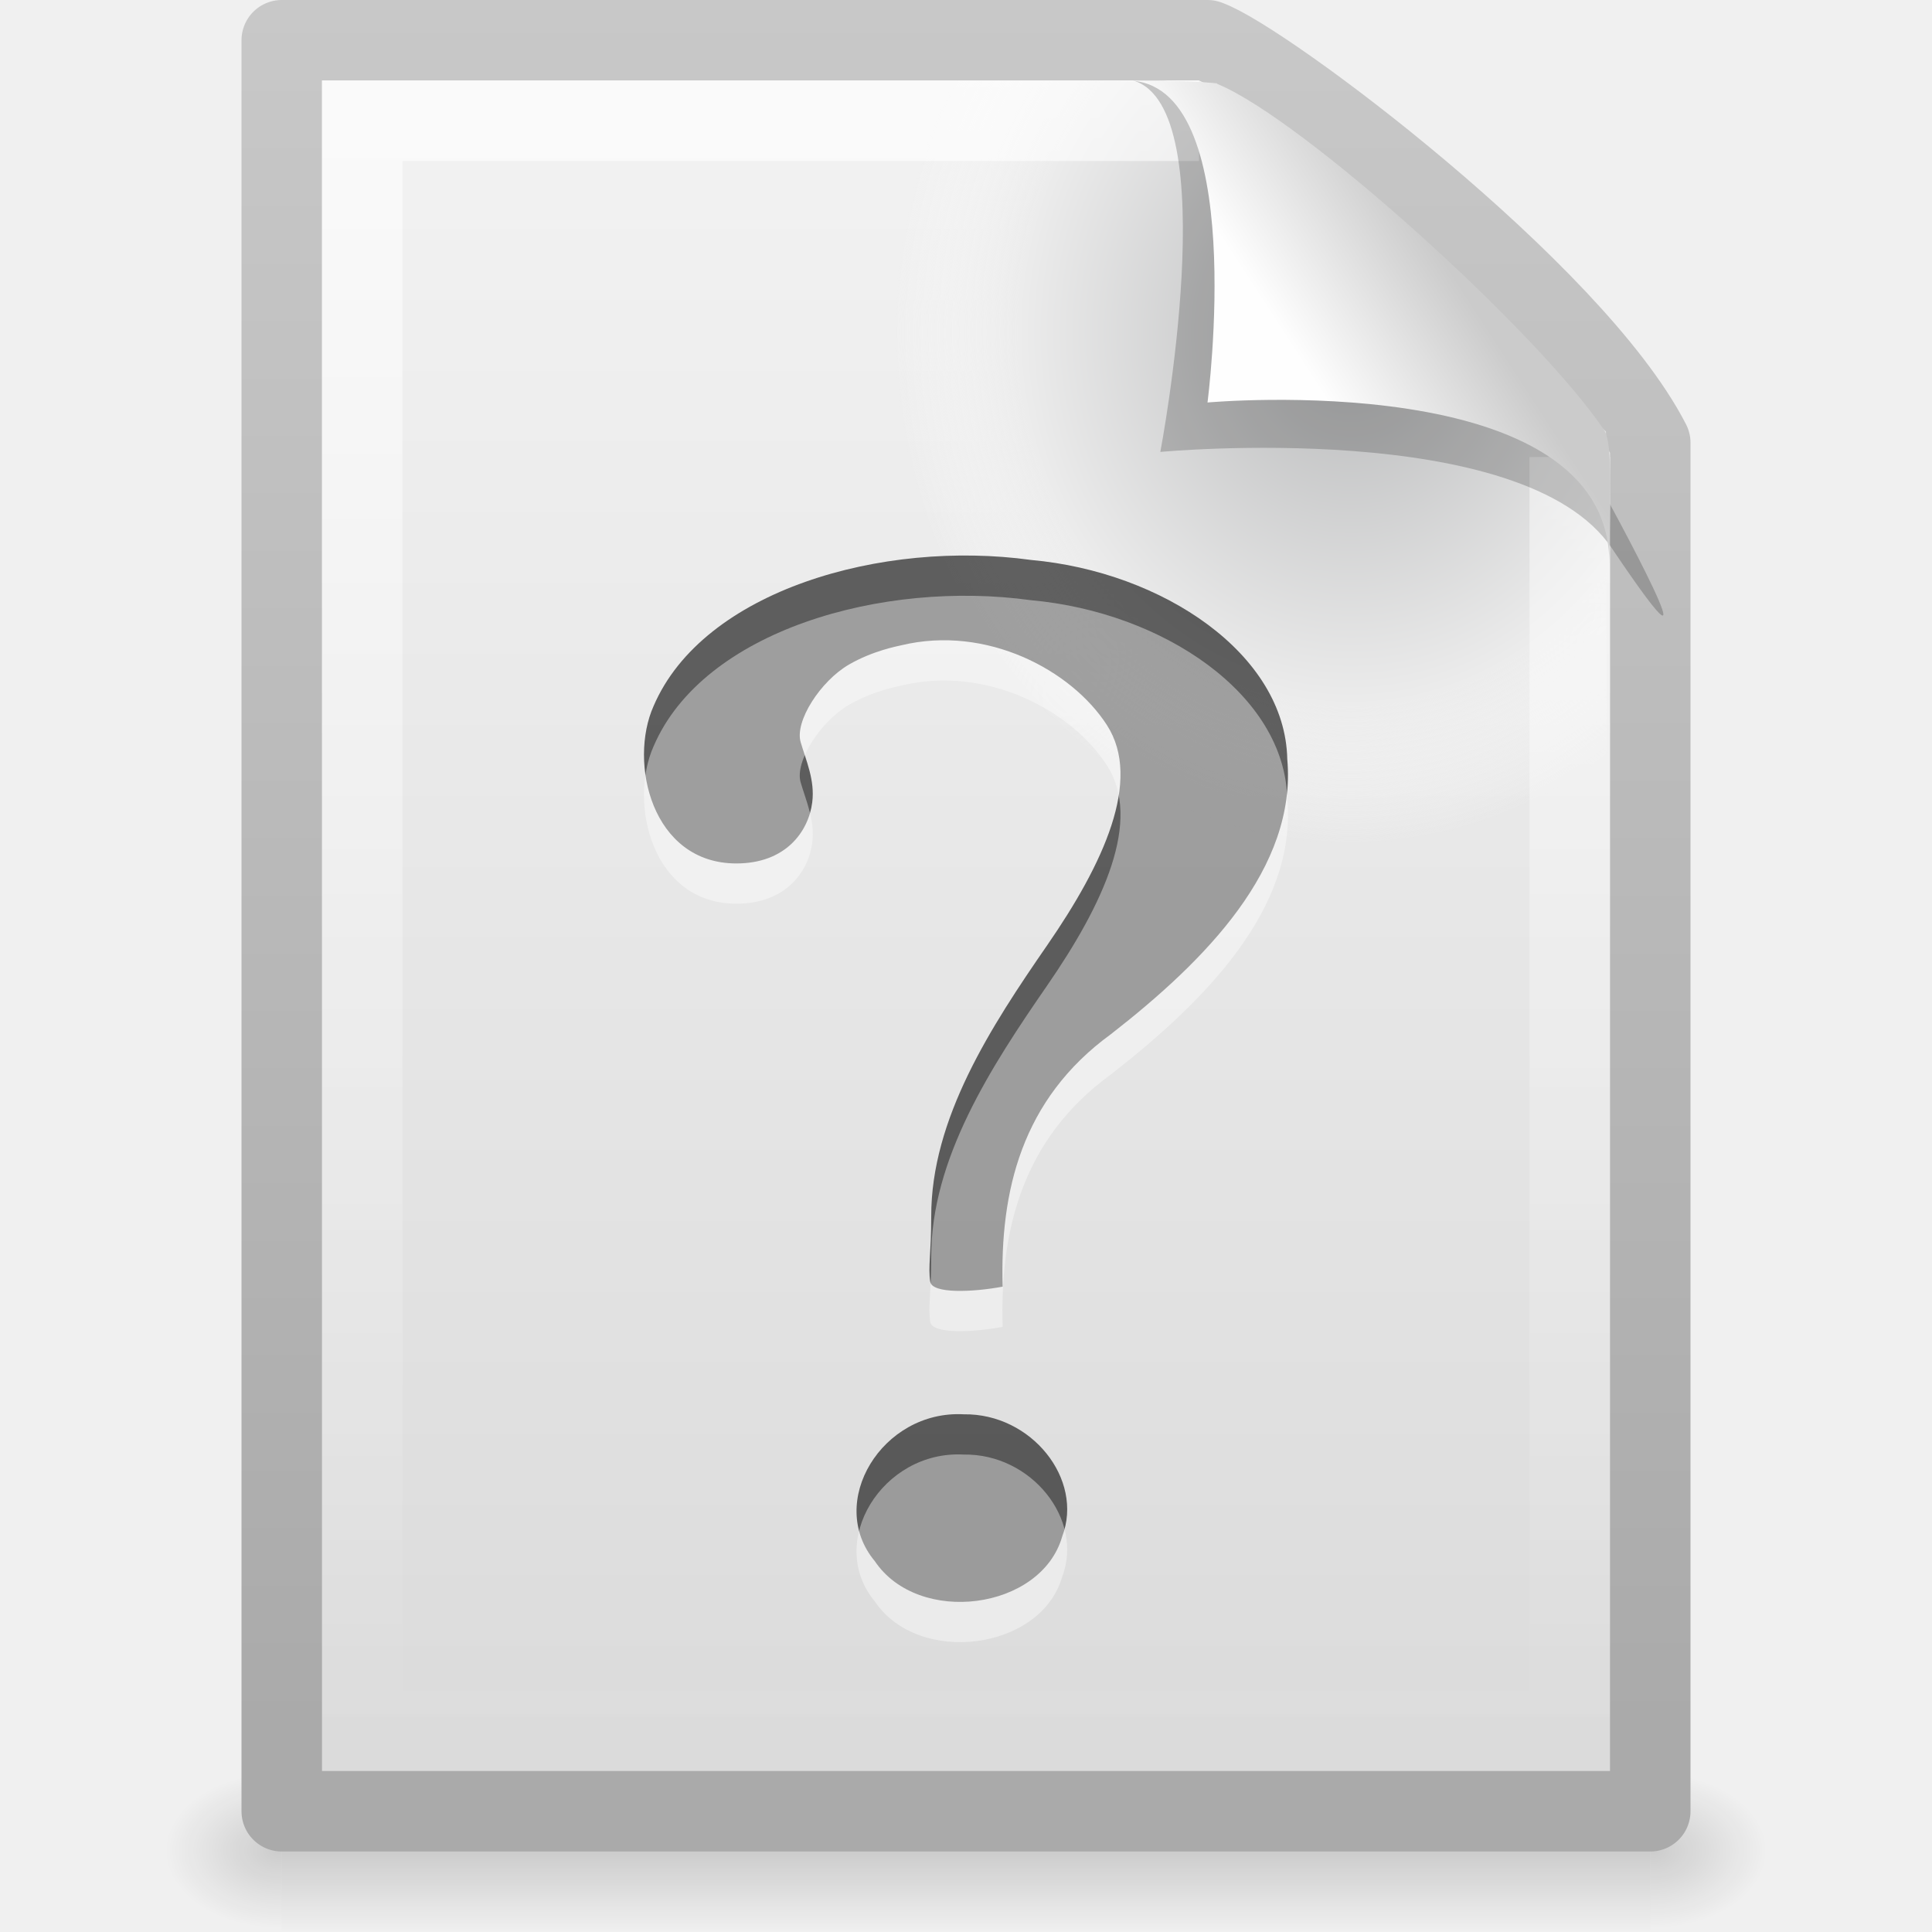
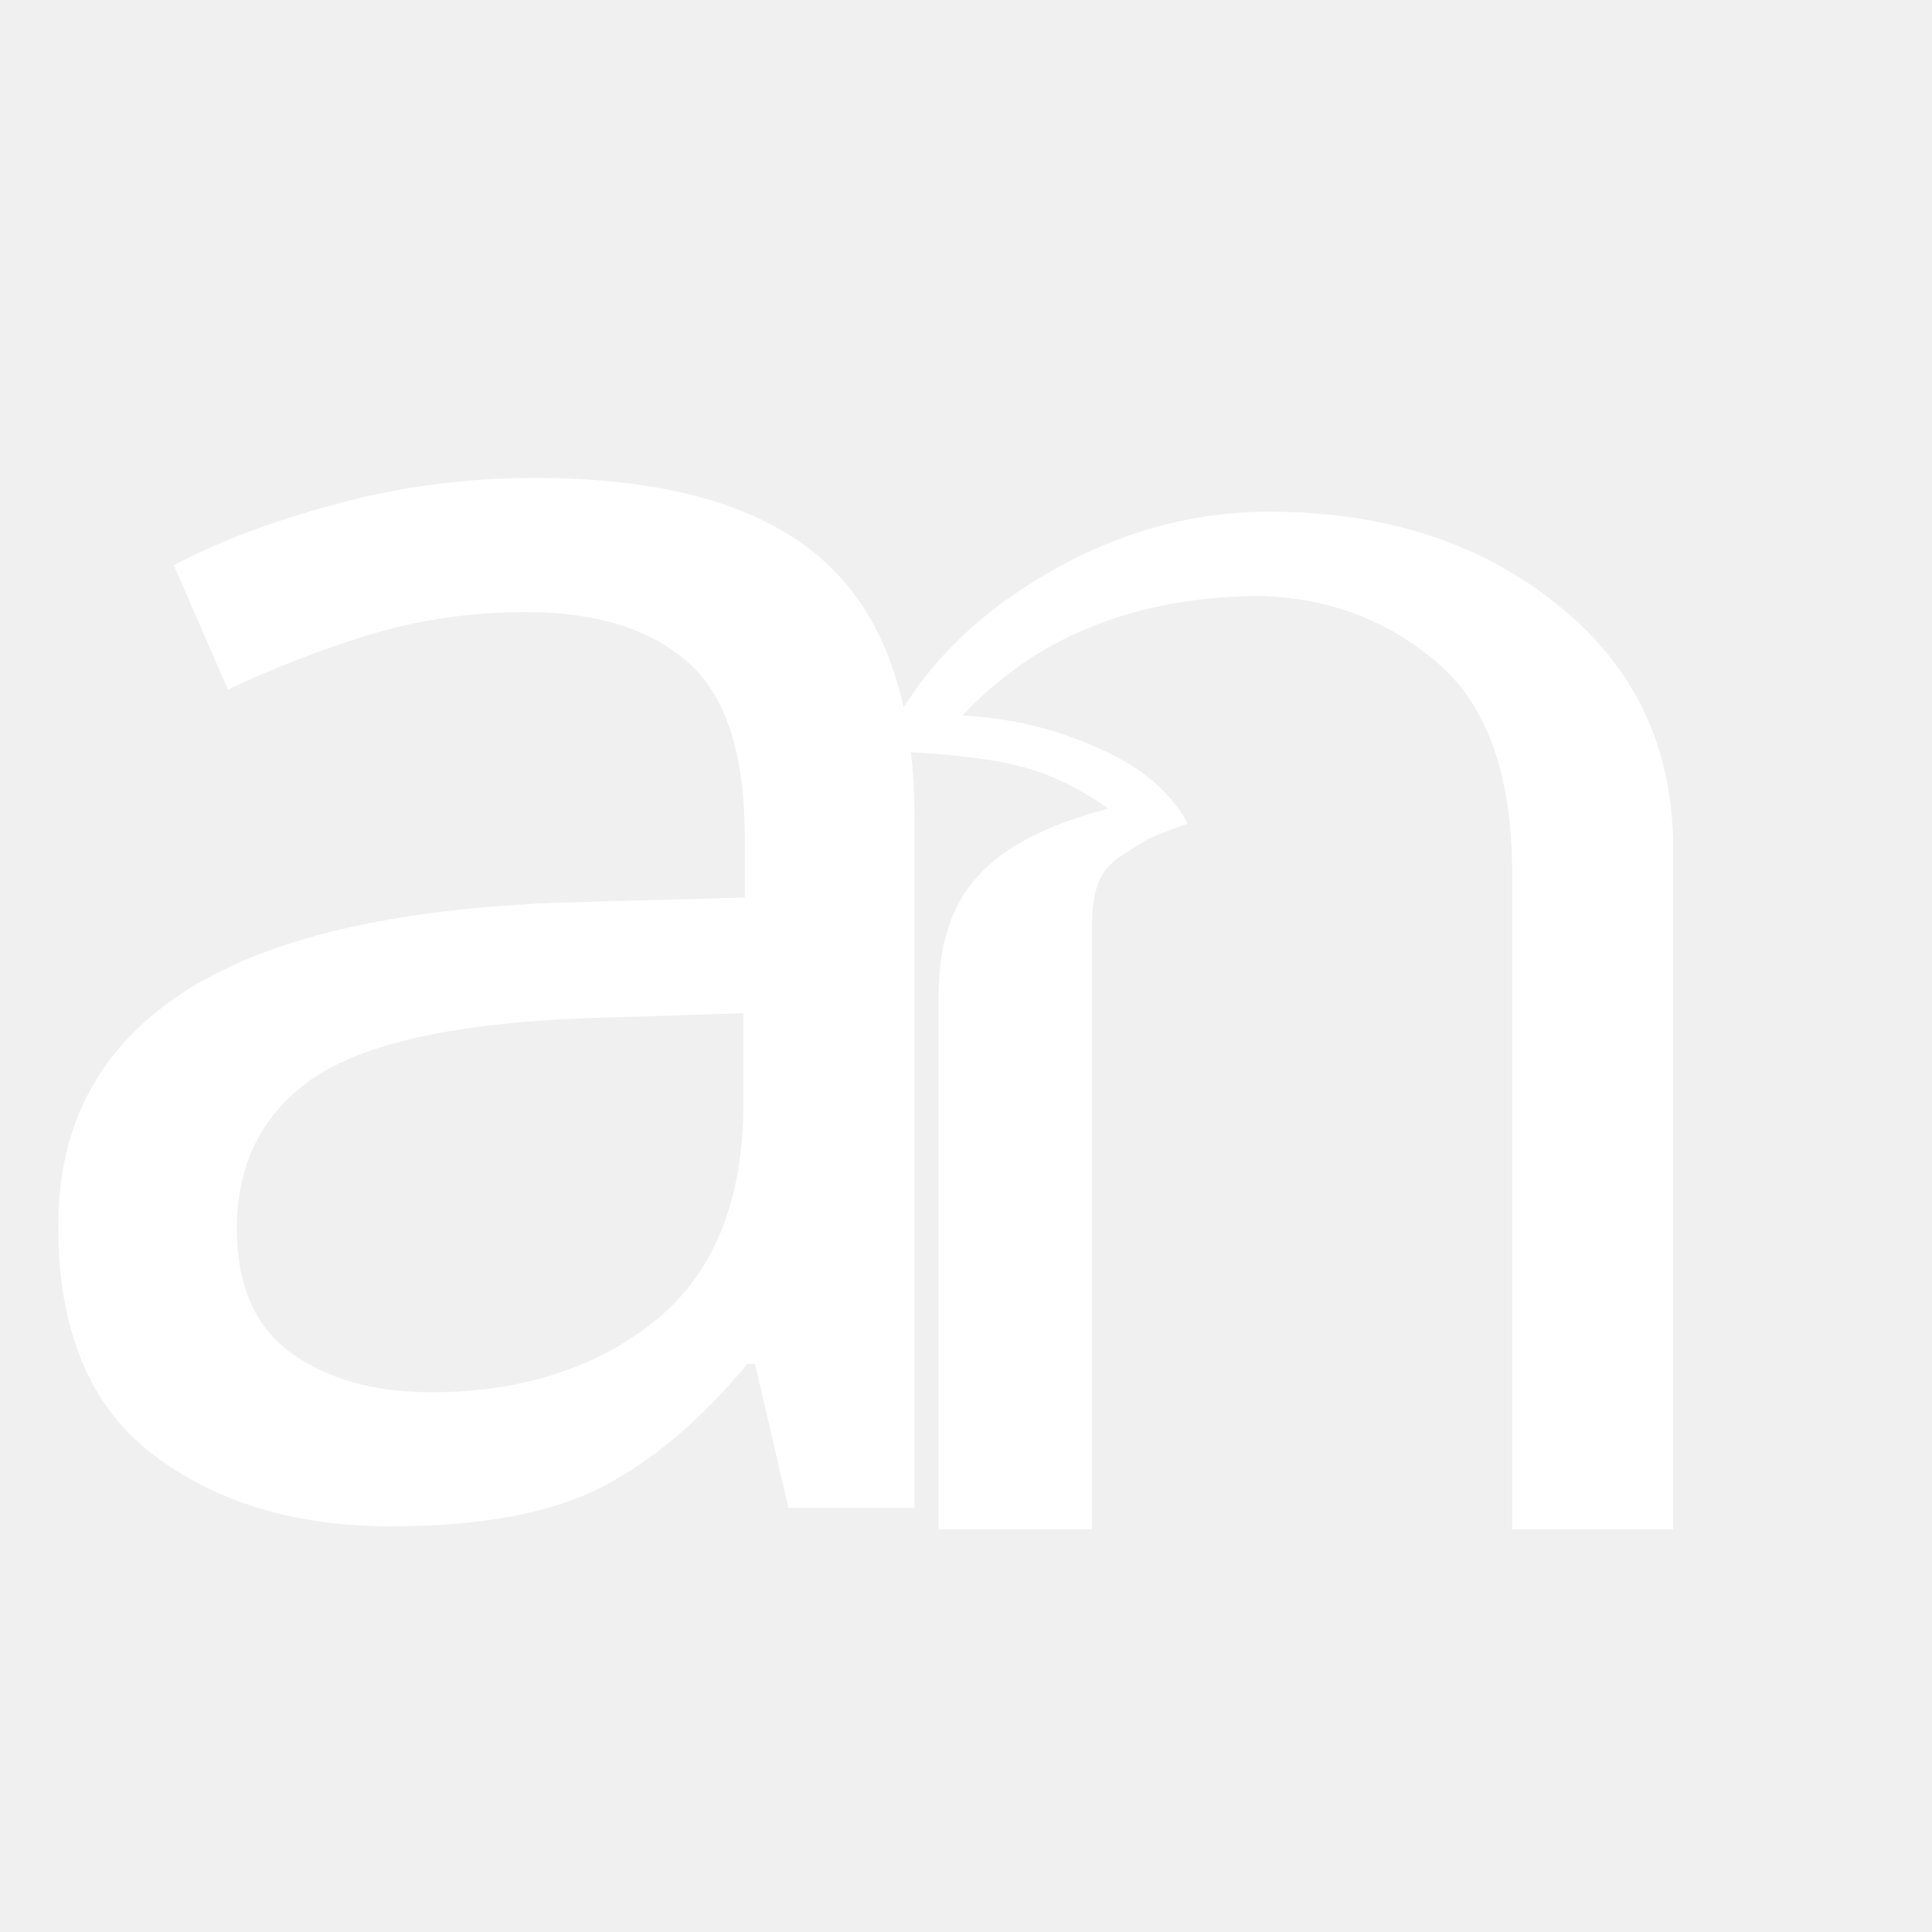
- <svg xmlns="http://www.w3.org/2000/svg" xmlns:xlink="http://www.w3.org/1999/xlink" id="svg3386" height="24" width="24" version="1.0">
-   <defs id="defs3388">
-     <linearGradient id="linearGradient5060">
-       <stop id="stop5062" offset="0" />
-       <stop id="stop5064" style="stop-opacity:0" offset="1" />
-     </linearGradient>
-     <linearGradient id="linearGradient2425" y2="5.457" gradientUnits="userSpaceOnUse" x2="36.358" gradientTransform="matrix(.47785 0 0 .55248 .37225 -.076128)" y1="8.059" x1="32.892">
-       <stop id="stop8591" style="stop-color:#fefefe" offset="0" />
-       <stop id="stop8593" style="stop-color:#cbcbcb" offset="1" />
-     </linearGradient>
-     <linearGradient id="linearGradient2429" y2="46.017" gradientUnits="userSpaceOnUse" x2="24" gradientTransform="matrix(.45454 0 0 .46512 1.0909 .33723)" y1="2" x1="24">
-       <stop id="stop3213" style="stop-color:#fff" offset="0" />
-       <stop id="stop3215" style="stop-color:#fff;stop-opacity:0" offset="1" />
-     </linearGradient>
-     <radialGradient id="radialGradient2432" gradientUnits="userSpaceOnUse" cy="102.7" cx="92.09" gradientTransform="matrix(.17021 0 0 -.19072 1.1064 23.717)" r="139.56">
-       <stop id="stop41" style="stop-color:#b7b8b9" offset="0" />
-       <stop id="stop47" style="stop-color:#ececec" offset=".174" />
-       <stop id="stop49" style="stop-color:#fafafa;stop-opacity:0" offset=".239" />
-       <stop id="stop51" style="stop-color:#fff;stop-opacity:0" offset=".301" />
-       <stop id="stop53" style="stop-color:#fafafa;stop-opacity:0" offset=".531" />
-       <stop id="stop55" style="stop-color:#ebecec;stop-opacity:0" offset=".845" />
-       <stop id="stop57" style="stop-color:#e1e2e3;stop-opacity:0" offset="1" />
-     </radialGradient>
-     <linearGradient id="linearGradient2435" y2="47.013" gradientUnits="userSpaceOnUse" x2="25.132" gradientTransform="matrix(.48572 0 0 .47803 .34283 -.70595)" y1=".985" x1="25.132">
-       <stop id="stop3602" style="stop-color:#f4f4f4" offset="0" />
-       <stop id="stop3604" style="stop-color:#dbdbdb" offset="1" />
-     </linearGradient>
-     <linearGradient id="linearGradient2438" y2="2.906" gradientUnits="userSpaceOnUse" x2="-51.786" gradientTransform="matrix(.39221 0 0 .44736 29.199 -1.2387)" y1="50.786" x1="-51.786">
-       <stop id="stop3106" style="stop-color:#aaa" offset="0" />
-       <stop id="stop3108" style="stop-color:#c8c8c8" offset="1" />
-     </linearGradient>
-     <radialGradient id="radialGradient2441" xlink:href="#linearGradient5060" gradientUnits="userSpaceOnUse" cy="486.65" cx="605.71" gradientTransform="matrix(.012049 0 0 .0082353 13.239 18.981)" r="117.14" />
-     <radialGradient id="radialGradient2444" xlink:href="#linearGradient5060" gradientUnits="userSpaceOnUse" cy="486.65" cx="605.71" gradientTransform="matrix(-.012049 0 0 .0082353 10.761 18.981)" r="117.14" />
-     <linearGradient id="linearGradient2447" y2="609.51" gradientUnits="userSpaceOnUse" x2="302.86" gradientTransform="matrix(.035207 0 0 .0082353 -.72485 18.981)" y1="366.65" x1="302.86">
-       <stop id="stop5050" style="stop-opacity:0" offset="0" />
-       <stop id="stop5056" offset=".5" />
-       <stop id="stop5052" style="stop-opacity:0" offset="1" />
-     </linearGradient>
-   </defs>
-   <rect id="rect2879" style="opacity:.15;fill:url(#linearGradient2447)" height="2" width="17" y="22" x="3.5" />
-   <path id="path2881" style="opacity:.15;fill:url(#radialGradient2444)" d="m3.5 22v2c-0.621 0.004-1.5-0.448-1.5-1s0.692-1 1.5-1z" />
-   <path id="path2883" style="opacity:.15;fill:url(#radialGradient2441)" d="m20.5 22v2c0.62 0.004 1.5-0.448 1.5-1 0-0.552-0.692-1-1.5-1z" />
-   <path id="path4160" style="stroke-linejoin:round;stroke:url(#linearGradient2438);stroke-width:1;fill:url(#linearGradient2435)" d="m3.5 0.5h11.5c0.683 0.237 4.541 3.128 5.5 5 0 5.729 0 11.271 0 17h-17v-22z" />
-   <path id="path4191" style="fill:url(#radialGradient2432)" d="m4.17 22c-0.094 0-0.17-0.086-0.17-0.191v-20.598c0-0.105 0.076-0.191 0.17-0.191 3.522 0.053 7.424-0.079 10.941 0.013l4.839 4.327 0.05 16.448c0 0.105-0.076 0.191-0.17 0.191h-15.66z" />
-   <path id="path2435" style="opacity:.6;stroke:url(#linearGradient2429);fill:none" d="m19.5 5.677v15.823h-15v-20h10.394" />
-   <path id="path3370" style="opacity:.2;fill-rule:evenodd" d="m14.075 1c1.156 0.329 0.339 4.614 0.339 4.614s4.515-0.428 5.608 1.195c1.489 2.212-0.068-0.635-0.173-0.822-0.756-1.34-3.867-4.547-5.046-4.941-0.088-0.029-0.283-0.046-0.728-0.046z" />
-   <path id="path4474" style="fill:url(#linearGradient2425);fill-rule:evenodd" d="m14 1c1.526 0 1 4 1 4s4.992-0.453 4.992 2c0-0.598 0.056-1.478-0.064-1.656-0.839-1.243-3.744-3.862-4.798-4.298-0.086-0.036-0.686-0.046-1.13-0.046z" />
-   <path id="path9053" style="opacity:.6" d="m12.455 15.982c-0.033-1.179 0.231-2.324 1.345-3.135 1.177-0.917 2.31-2.065 2.191-3.417-0.026-1.305-1.546-2.327-3.183-2.474-1.843-0.255-4.072 0.376-4.689 1.815-0.313 0.7-0.023 1.955 1.028 1.955 0.615 0 0.897-0.397 0.943-0.76 0.035-0.275-0.078-0.52-0.144-0.747-0.076-0.259 0.248-0.76 0.601-0.964 0.295-0.171 0.603-0.228 0.649-0.239 1.059-0.255 2.115 0.308 2.555 0.992 0.44 0.684-0.044 1.722-0.741 2.732-0.697 1.009-1.445 2.156-1.442 3.373 0 0.464-0.041 0.621-0.012 0.809 0.023 0.15 0.52 0.132 0.9 0.061zm-0.483 1.587c-1.013-0.055-1.714 1.093-1.105 1.824 0.543 0.808 2.067 0.608 2.328-0.306 0.271-0.711-0.382-1.53-1.222-1.518v0z" />
-   <path id="path3298" style="opacity:.4;fill:#fff" d="m12.455 16.482c-0.033-1.179 0.231-2.324 1.345-3.135 1.177-0.917 2.31-2.065 2.191-3.417-0.026-1.305-1.546-2.327-3.183-2.474-1.843-0.255-4.072 0.376-4.689 1.815-0.313 0.7-0.023 1.955 1.028 1.955 0.615 0 0.897-0.397 0.943-0.76 0.035-0.275-0.078-0.52-0.144-0.747-0.076-0.259 0.248-0.76 0.601-0.964 0.295-0.171 0.603-0.228 0.649-0.239 1.059-0.255 2.115 0.308 2.555 0.992 0.44 0.684-0.044 1.722-0.741 2.732-0.697 1.009-1.445 2.156-1.442 3.373 0 0.464-0.041 0.621-0.012 0.809 0.023 0.15 0.52 0.132 0.9 0.061zm-0.483 1.587c-1.013-0.055-1.714 1.093-1.105 1.824 0.543 0.808 2.067 0.608 2.328-0.306 0.271-0.711-0.382-1.53-1.222-1.518z" />
+ <svg xmlns="http://www.w3.org/2000/svg" version="1.1" width="24" height="24" id="svg2">
+   <defs id="defs4" />
+   <g transform="translate(0,-1028.362)" id="layer1">
+     <text x="-0.404" y="1070.317" transform="scale(1.022178,0.9783028)" id="text2985" xml:space="preserve" style="font-size:16.117px;font-style:normal;font-variant:normal;font-weight:normal;font-stretch:normal;line-height:125%;letter-spacing:0px;word-spacing:0px;fill:#ffffff;fill-opacity:1;stroke:none;font-family:Ubuntu Mono;-inkscape-font-specification:Ubuntu Mono">
+       <tspan x="-0.404" y="1070.317" id="tspan2987" style="font-size:24px;font-style:normal;font-variant:normal;font-weight:normal;font-stretch:normal;fill:#ffffff;fill-opacity:1;font-family:Ubuntu;-inkscape-font-specification:Ubuntu">a</tspan>
+     </text>
+     <text x="9.551" y="1047.362" id="text2989" xml:space="preserve" style="font-size:40px;font-style:normal;font-variant:normal;font-weight:normal;font-stretch:normal;line-height:125%;letter-spacing:0px;word-spacing:0px;fill:#ffffff;fill-opacity:1;stroke:none;font-family:Ubuntu Mono;-inkscape-font-specification:Ubuntu Mono">
+       <tspan x="9.551" y="1047.362" id="tspan2991" style="font-size:24px;fill:#ffffff;fill-opacity:1">ก</tspan>
+     </text>
+   </g>
</svg>
